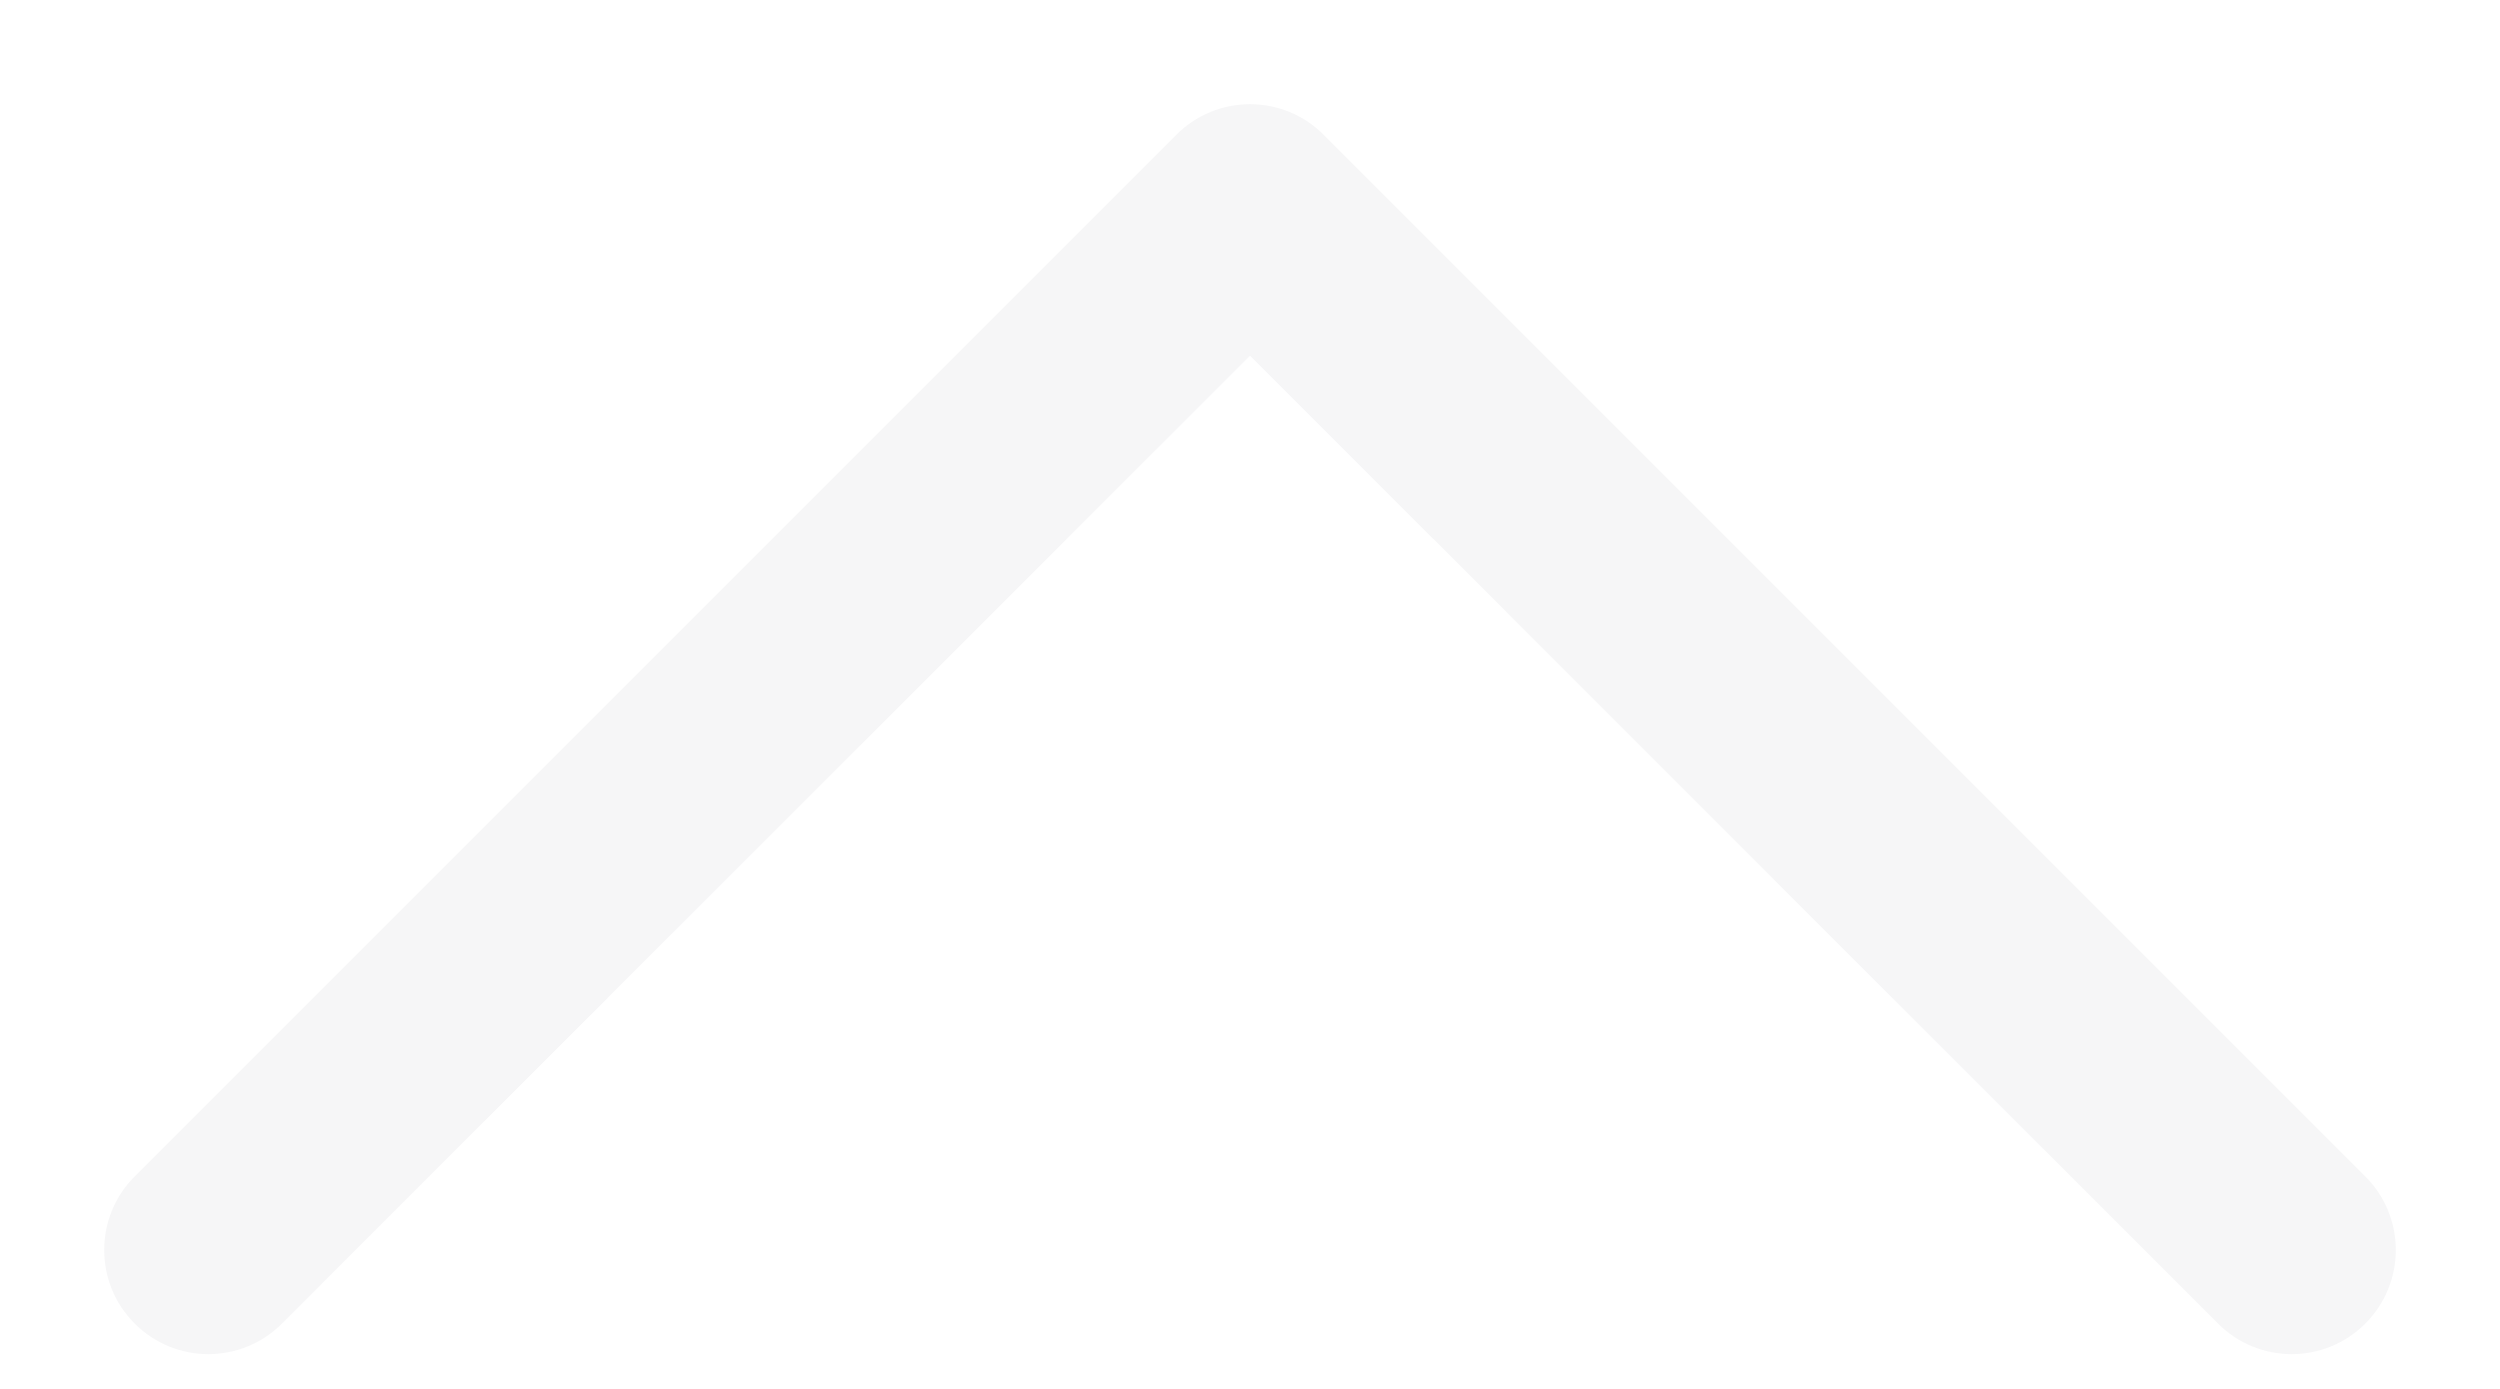
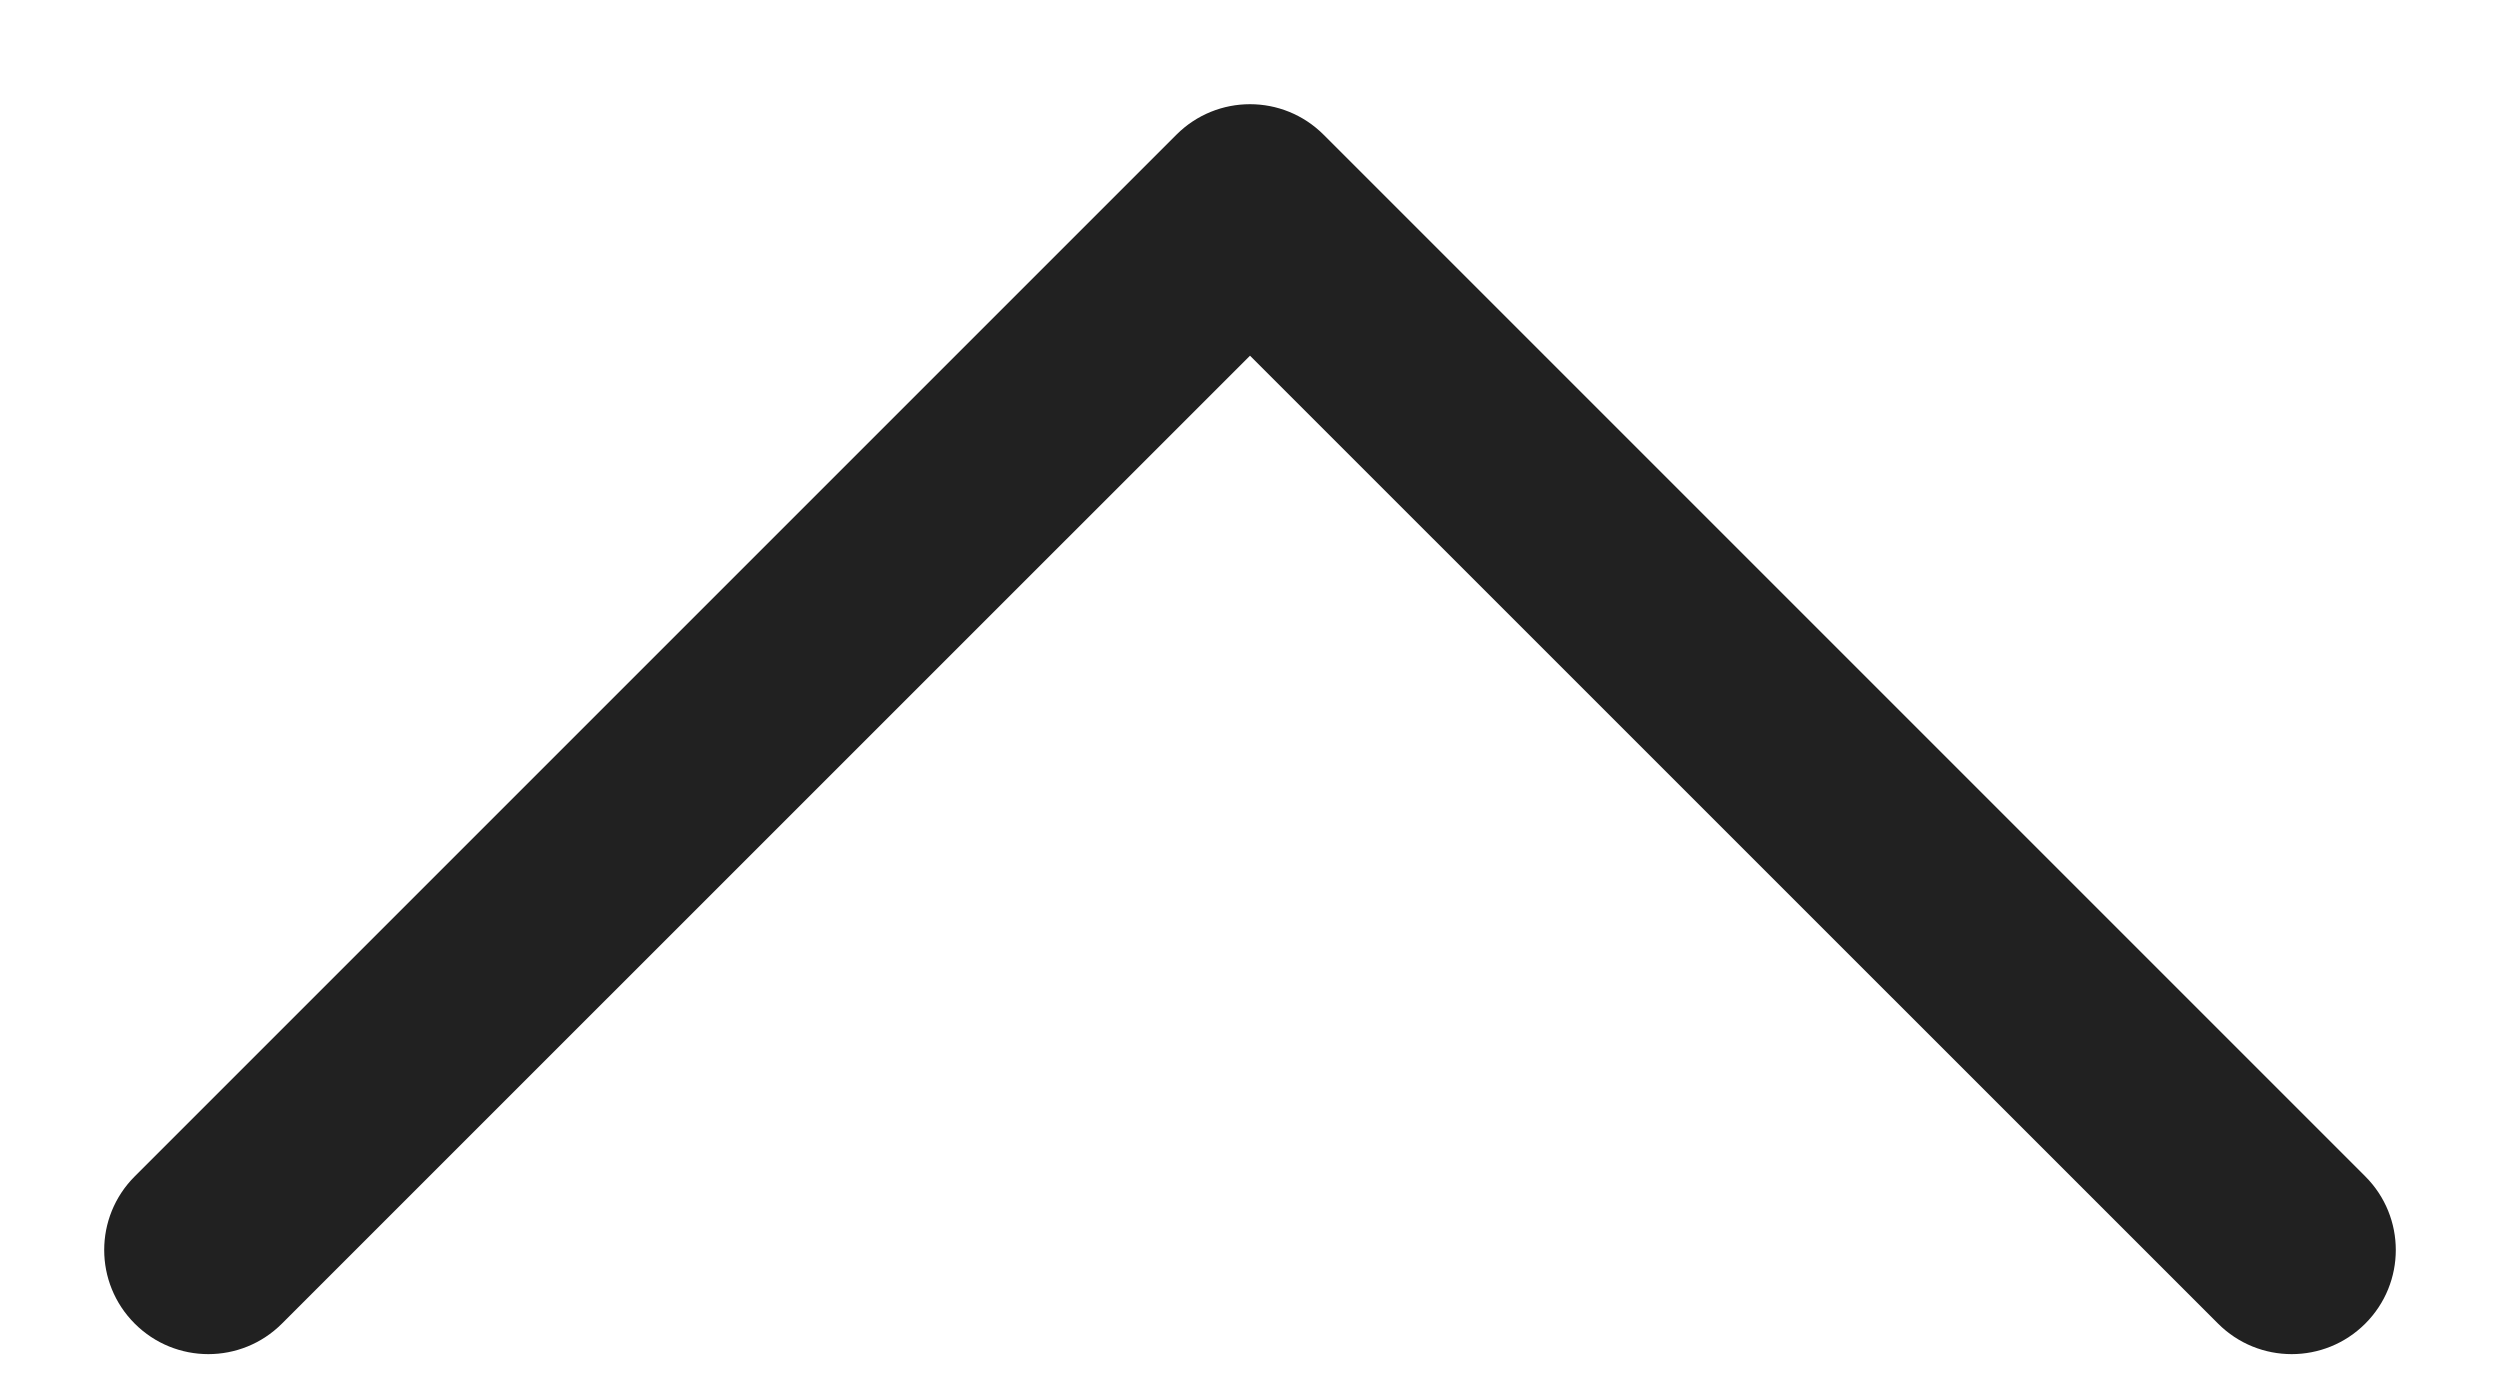
<svg xmlns="http://www.w3.org/2000/svg" width="18" height="10" viewBox="0 0 18 10" fill="none">
  <g id="CaretRight">
-     <path id="Vector (Stroke)" fill-rule="evenodd" clip-rule="evenodd" d="M0.97 9.53C0.677 9.237 0.677 8.763 0.97 8.47L8.47 0.97C8.763 0.677 9.237 0.677 9.53 0.97L17.03 8.47C17.323 8.763 17.323 9.237 17.03 9.53C16.737 9.823 16.263 9.823 15.97 9.53L9 2.561L2.03 9.53C1.737 9.823 1.263 9.823 0.97 9.53Z" fill="#F5F5F6" fill-opacity="0.87" />
+     <path id="Vector (Stroke)" fill-rule="evenodd" clip-rule="evenodd" d="M0.97 9.53C0.677 9.237 0.677 8.763 0.97 8.47L8.47 0.97C8.763 0.677 9.237 0.677 9.53 0.97L17.03 8.47C17.323 8.763 17.323 9.237 17.03 9.53C16.737 9.823 16.263 9.823 15.97 9.53L9 2.561L2.03 9.53C1.737 9.823 1.263 9.823 0.97 9.53Z" fill="currentColor" fill-opacity="0.87" />
  </g>
</svg>
